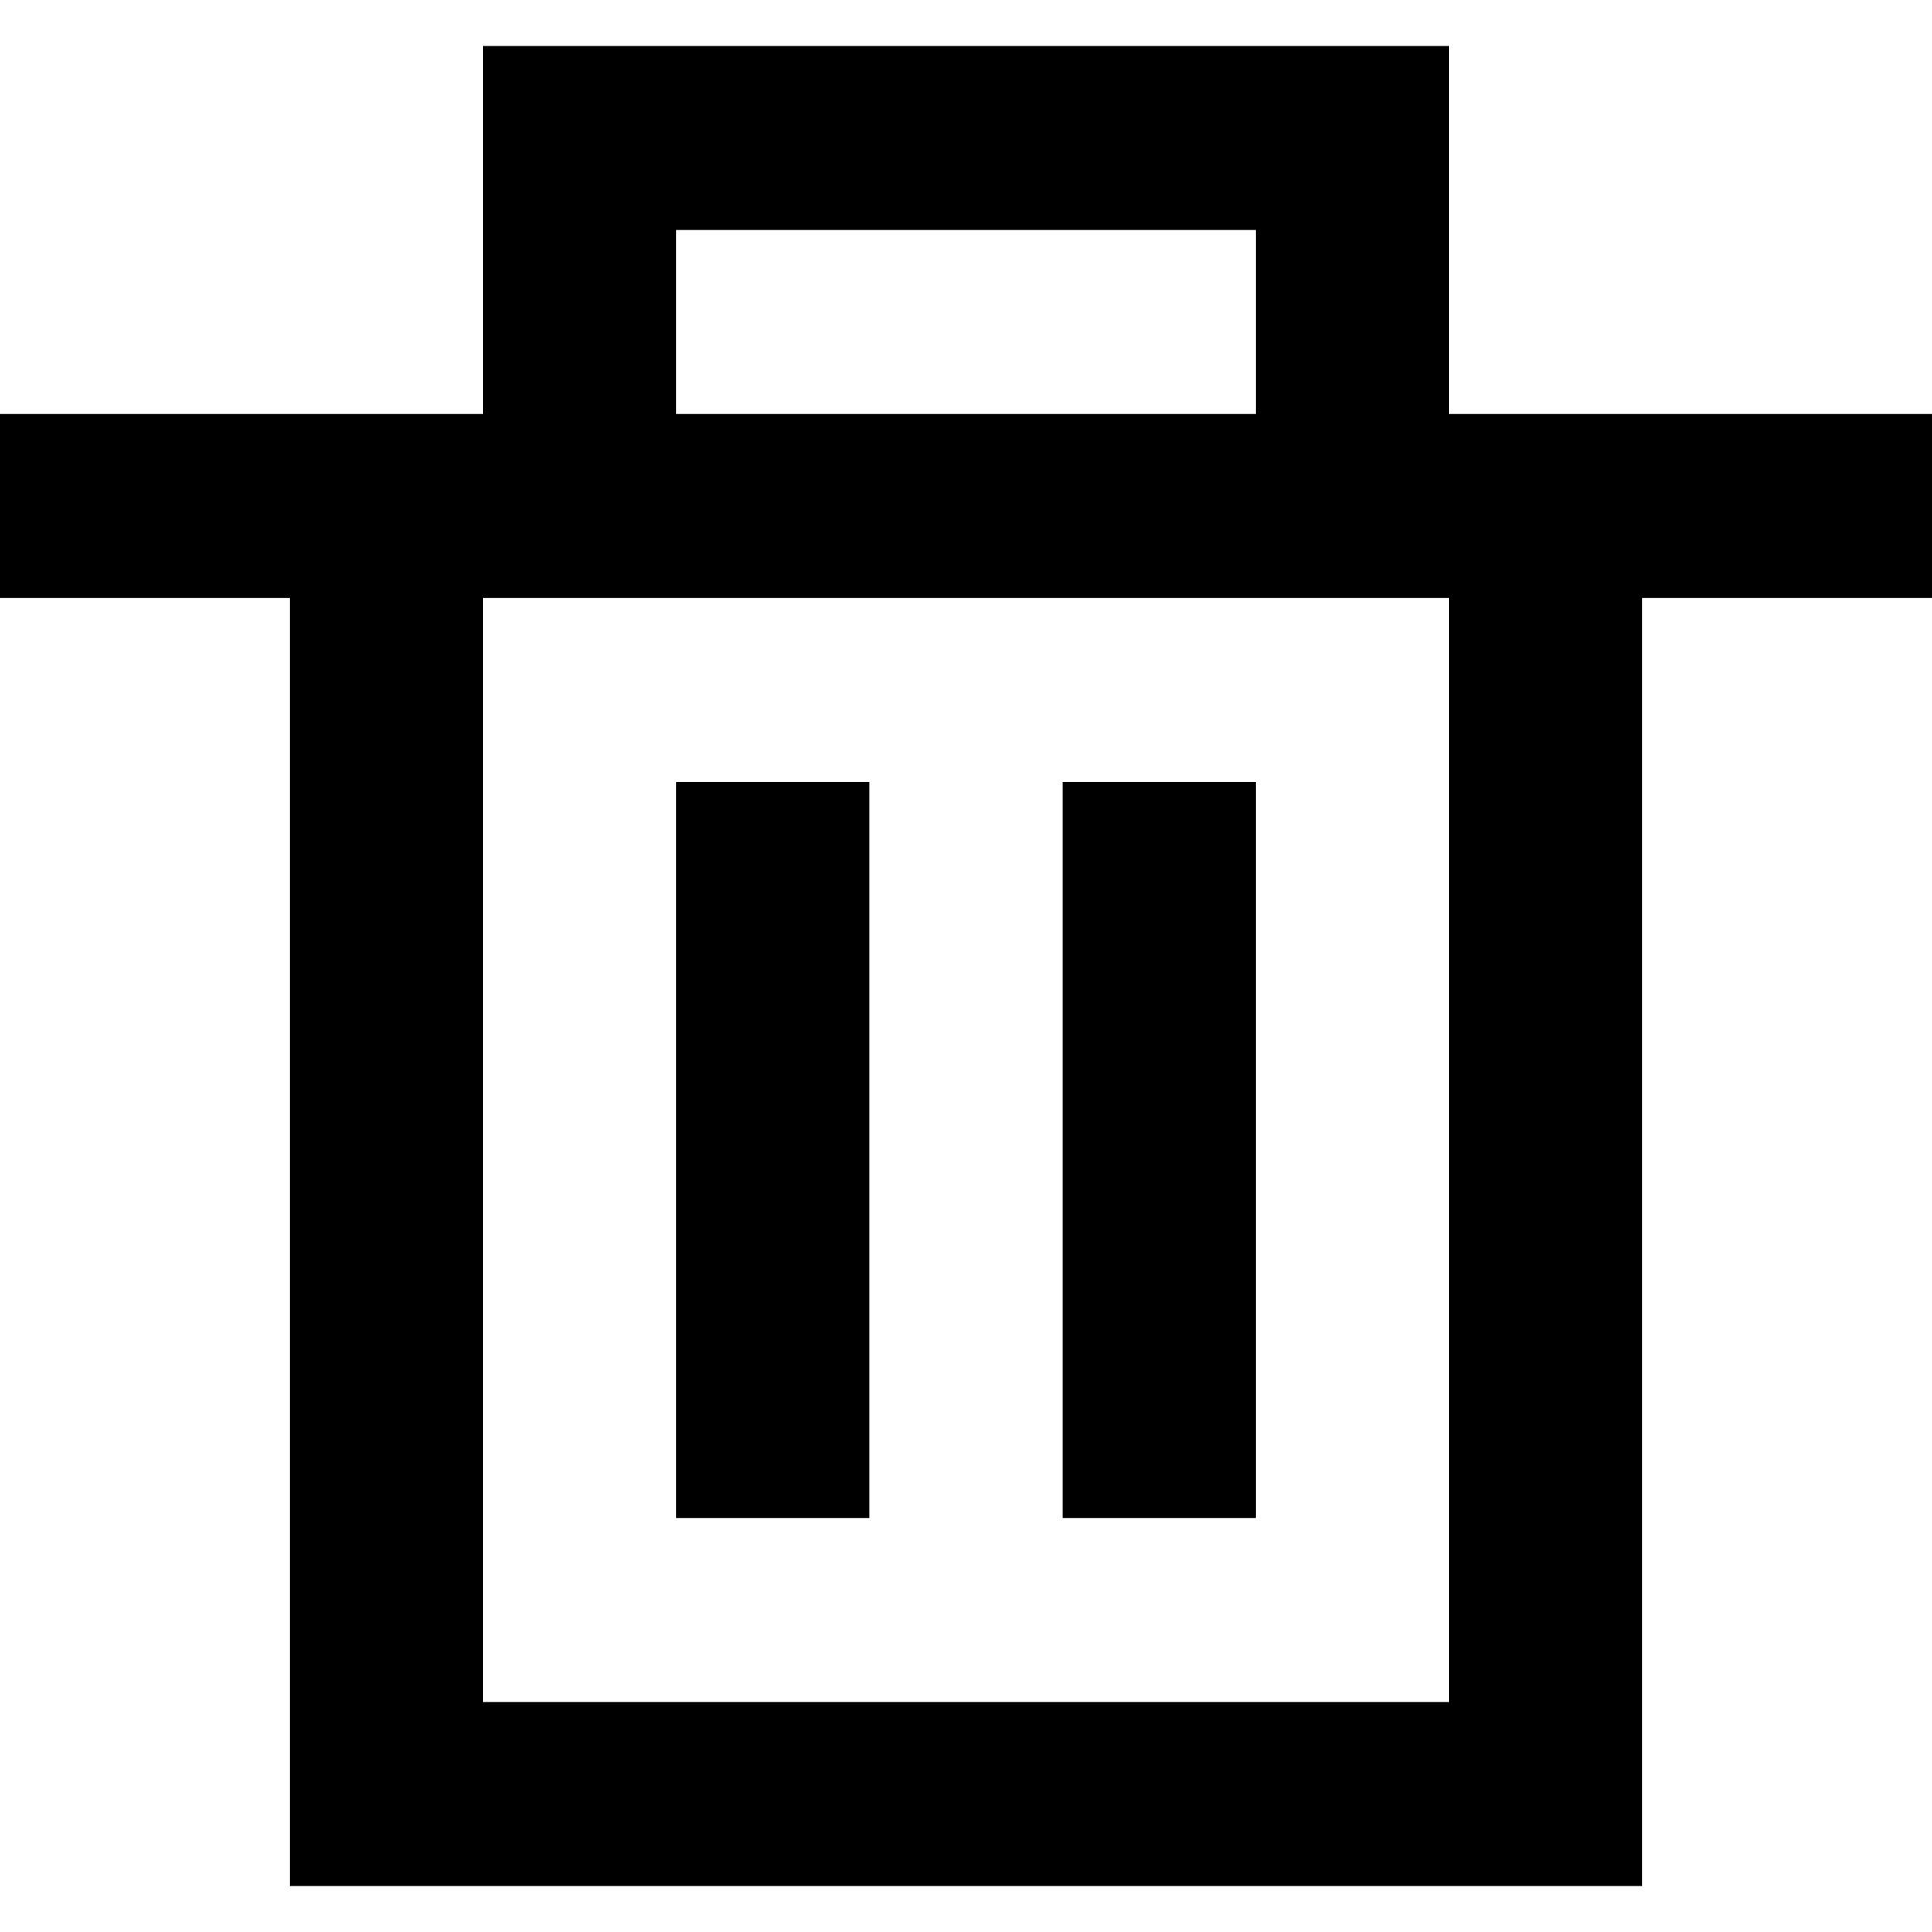
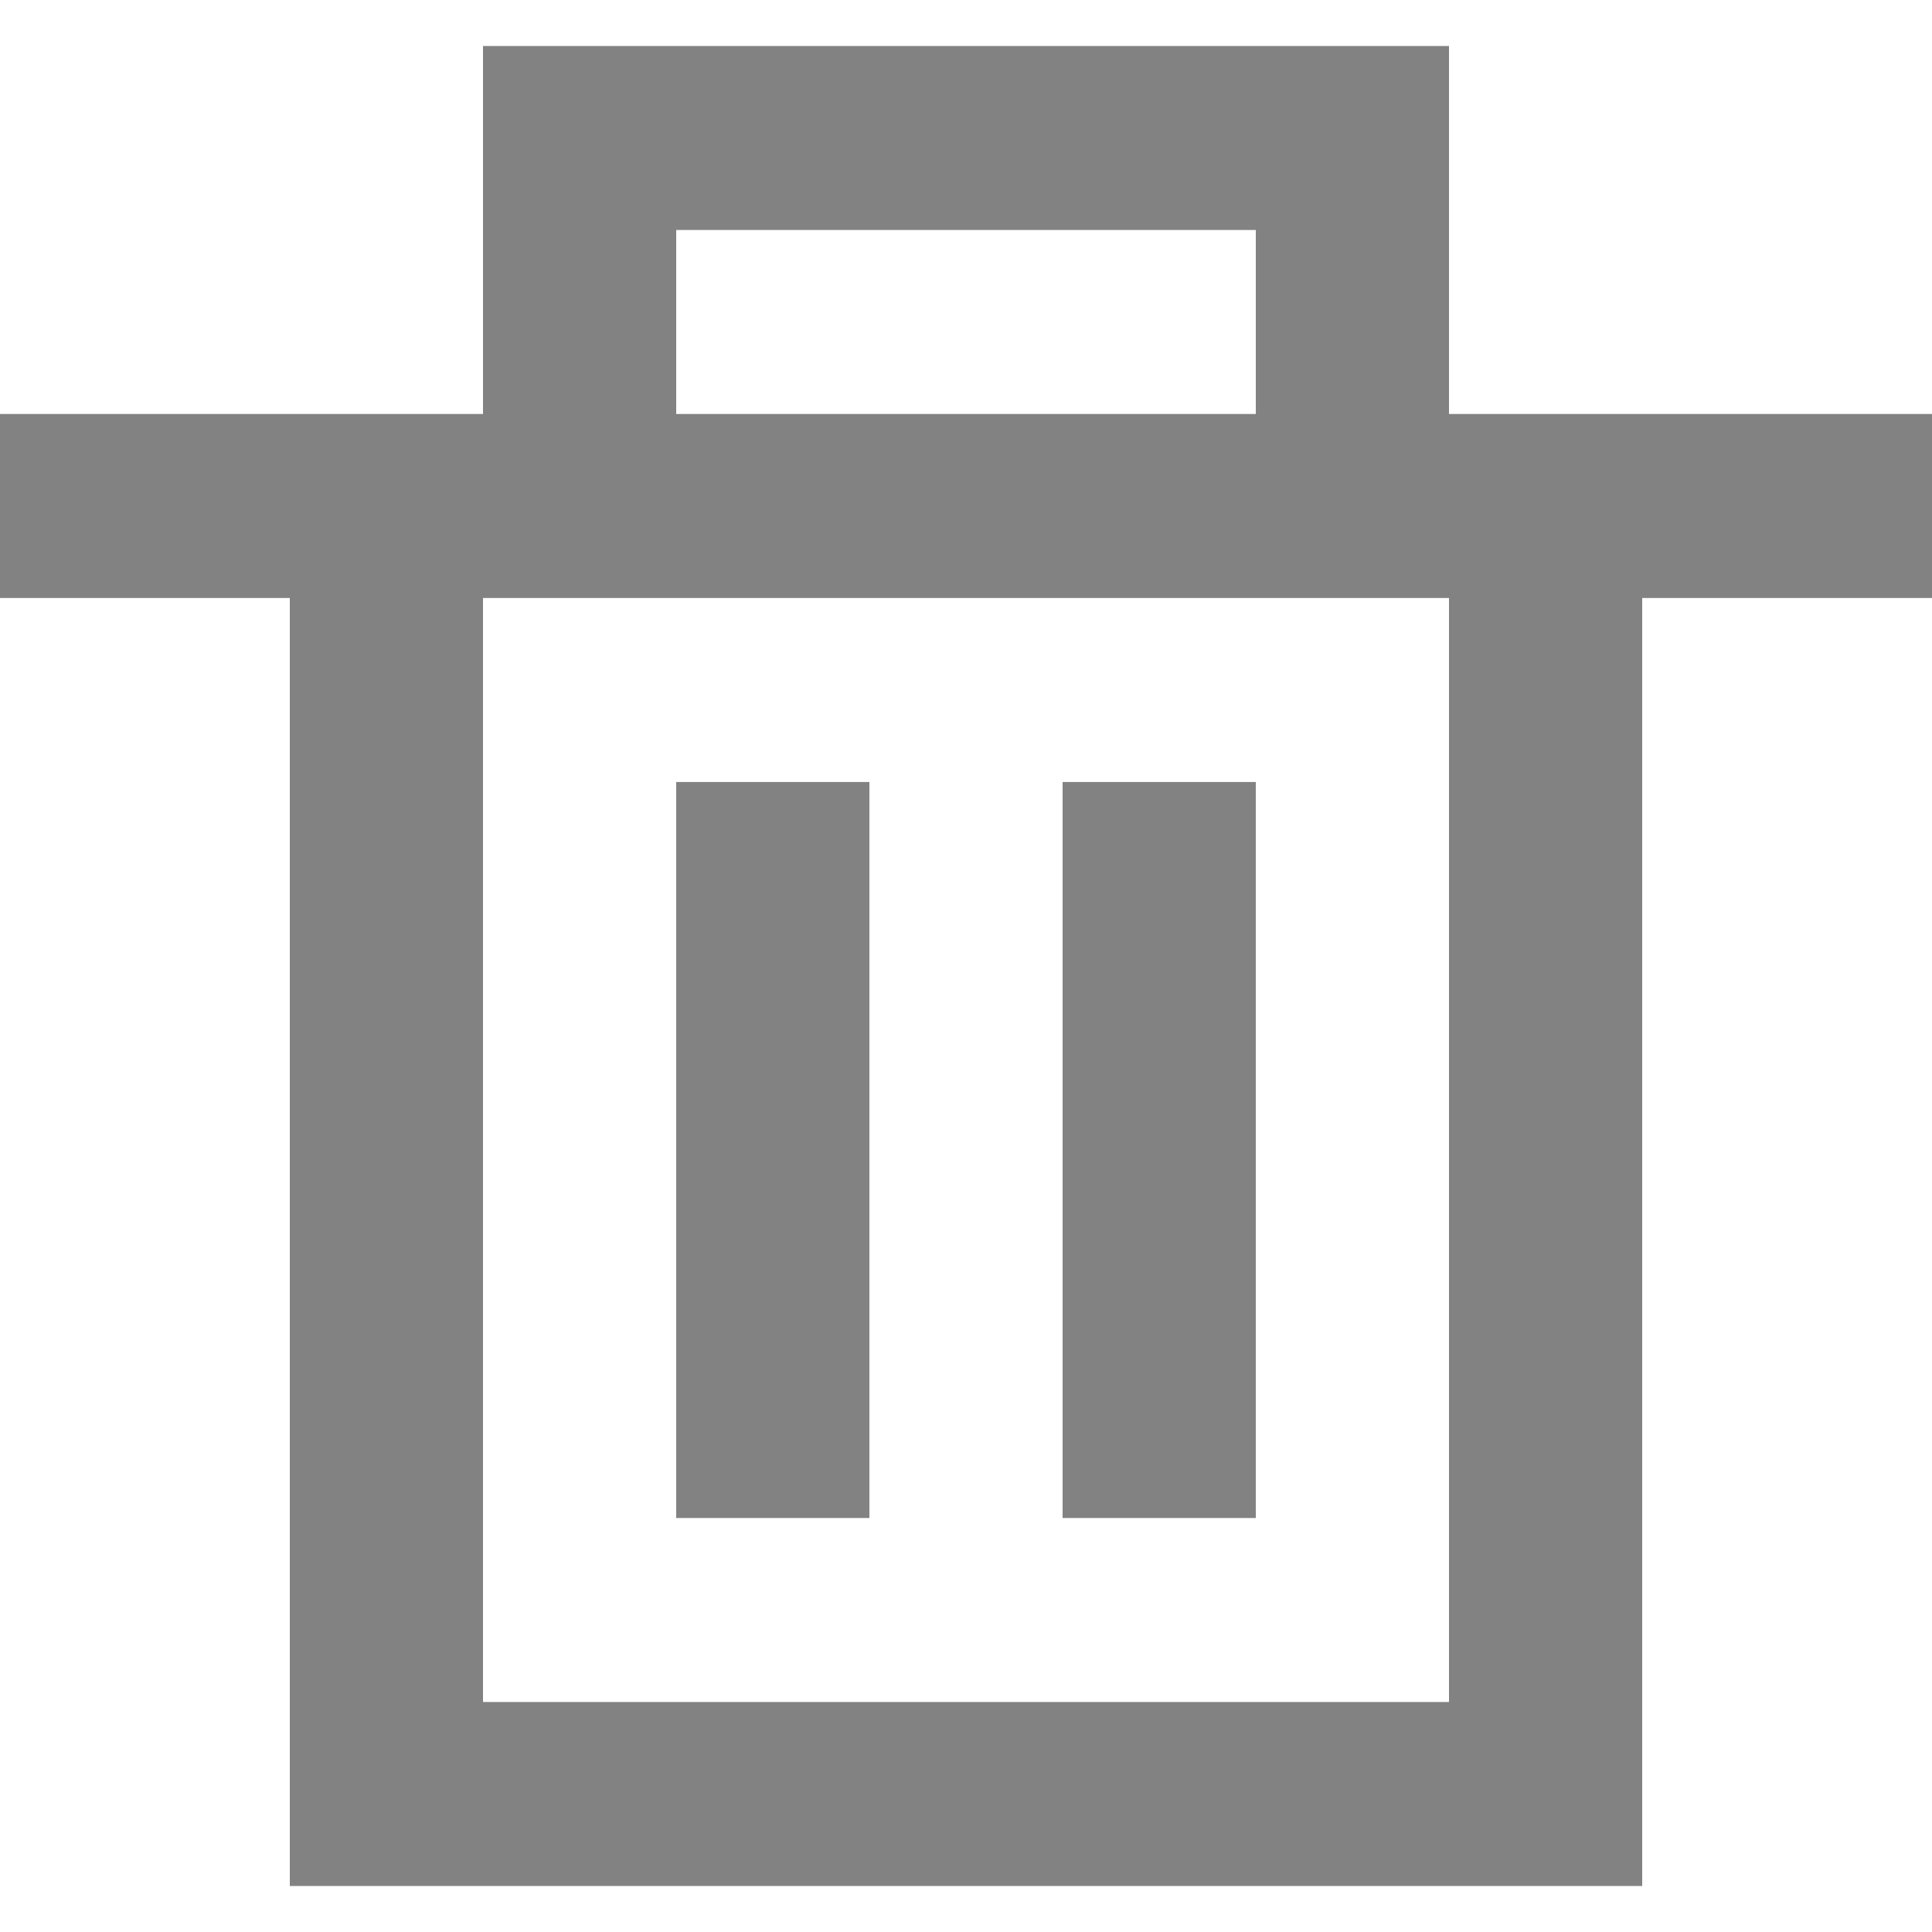
- <svg xmlns="http://www.w3.org/2000/svg" width="800px" height="800px" viewBox="0 -0.5 21 21" version="1.1">
-   <defs>
- 
- </defs>
-   <g id="Page-1" stroke="none" stroke-width="1" fill="none" fill-rule="evenodd">
-     <g id="Dribbble-Light-Preview" transform="translate(-179, -360)" fill="#000000">
-       <g id="icons" transform="translate(56, 160)">
-         <path d="M130.35,216 L132.45,216 L132.45,208 L130.35,208 L130.35,216 Z M134.55,216 L136.65,216 L136.65,208 L134.55,208 L134.55,216 Z M128.25,218 L138.75,218 L138.75,206 L128.25,206 L128.25,218 Z M130.35,204 L136.65,204 L136.65,202 L130.35,202 L130.35,204 Z M138.75,204 L138.75,200 L128.25,200 L128.25,204 L123,204 L123,206 L126.15,206 L126.15,220 L140.85,220 L140.85,206 L144,206 L144,204 L138.75,204 Z" id="delete-[#1487]">
- 
- </path>
+ <svg xmlns="http://www.w3.org/2000/svg" width="800px" height="800px" viewBox="0 -0.5 21 21" version="1.1" fill="#000000" stroke="#000000">
+   <g id="SVGRepo_bgCarrier" stroke-width="0" />
+   <g id="SVGRepo_tracerCarrier" stroke-linecap="round" stroke-linejoin="round" />
+   <g id="SVGRepo_iconCarrier">
+     <defs> </defs>
+     <g id="Page-1" stroke="none" stroke-width="1" fill="none" fill-rule="evenodd">
+       <g id="Dribbble-Light-Preview" transform="translate(-179, -360)" fill="#828282">
+         <g id="icons" transform="translate(56, 160)">
+           <path d="M130.35,216 L132.45,216 L132.45,208 L130.35,208 L130.35,216 Z M134.55,216 L136.65,216 L136.65,208 L134.55,208 L134.55,216 Z M128.25,218 L138.75,218 L138.75,206 L128.25,206 L128.25,218 Z M130.35,204 L136.65,204 L136.65,202 L130.35,202 L130.35,204 Z M138.75,204 L138.75,200 L128.25,200 L128.25,204 L123,204 L123,206 L126.15,206 L126.15,220 L140.85,220 L140.85,206 L144,206 L144,204 L138.75,204 Z" id="delete-[#000000]"> </path>
+         </g>
      </g>
    </g>
  </g>
</svg>
